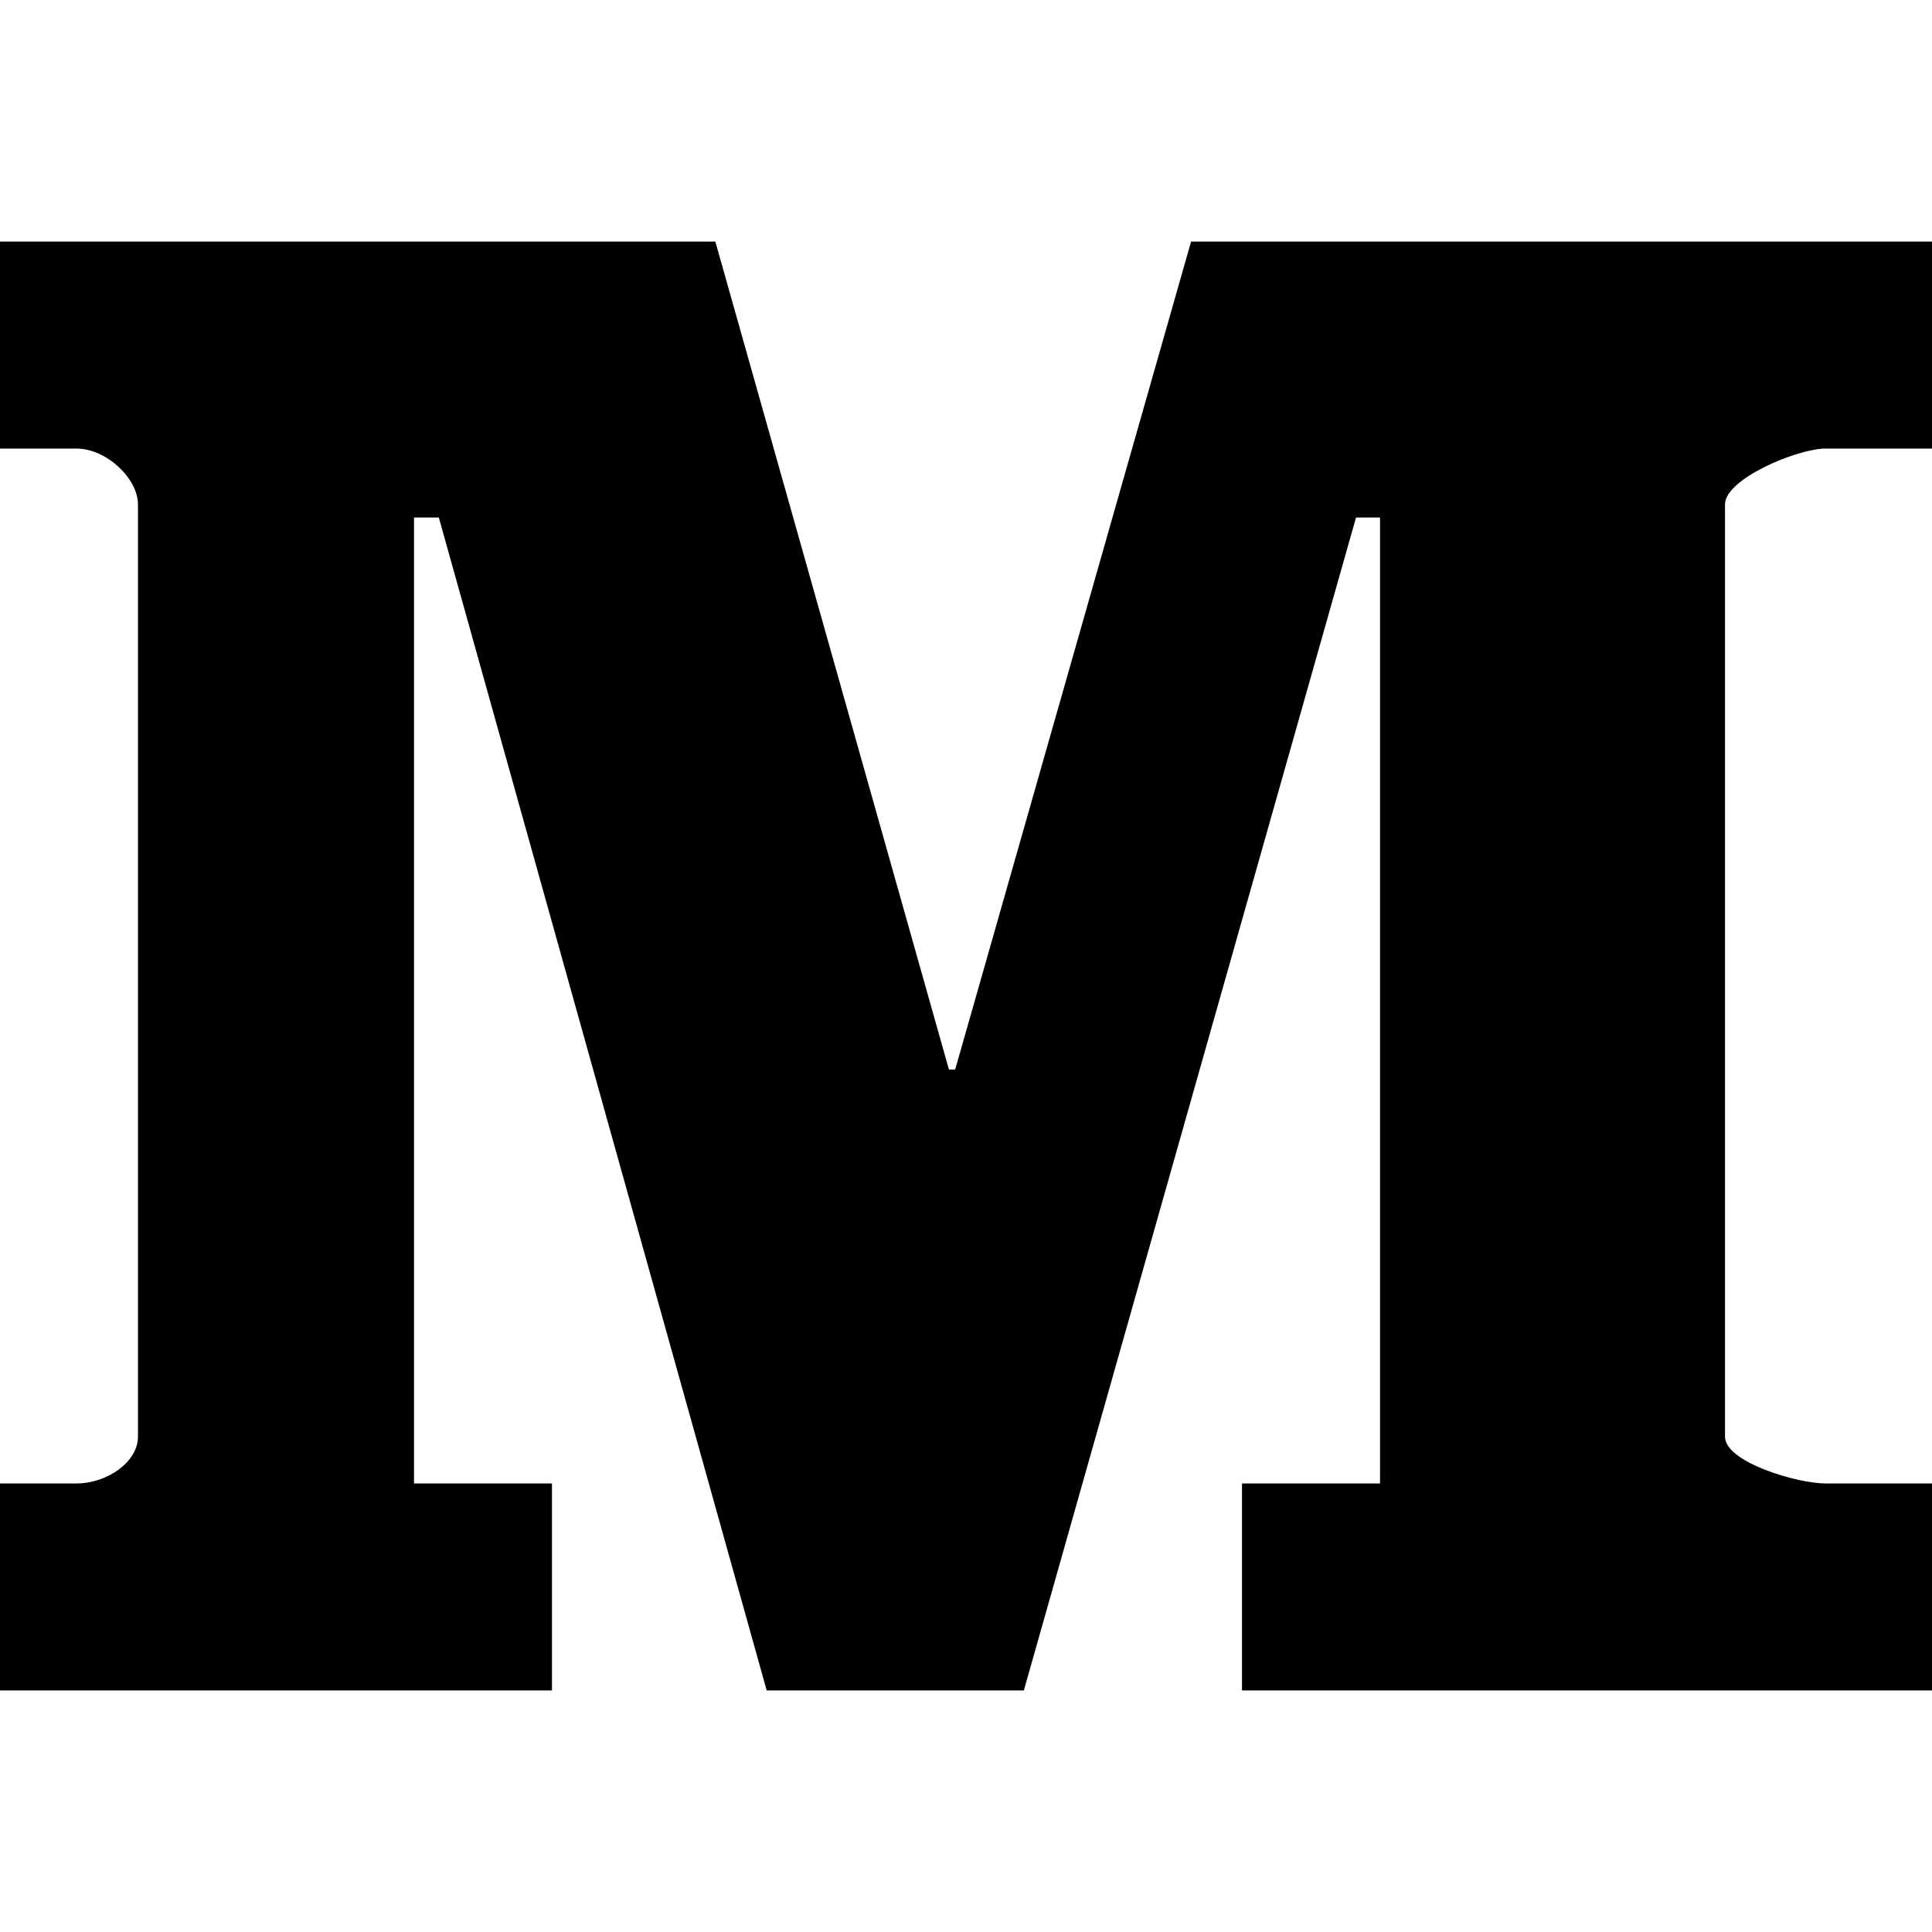
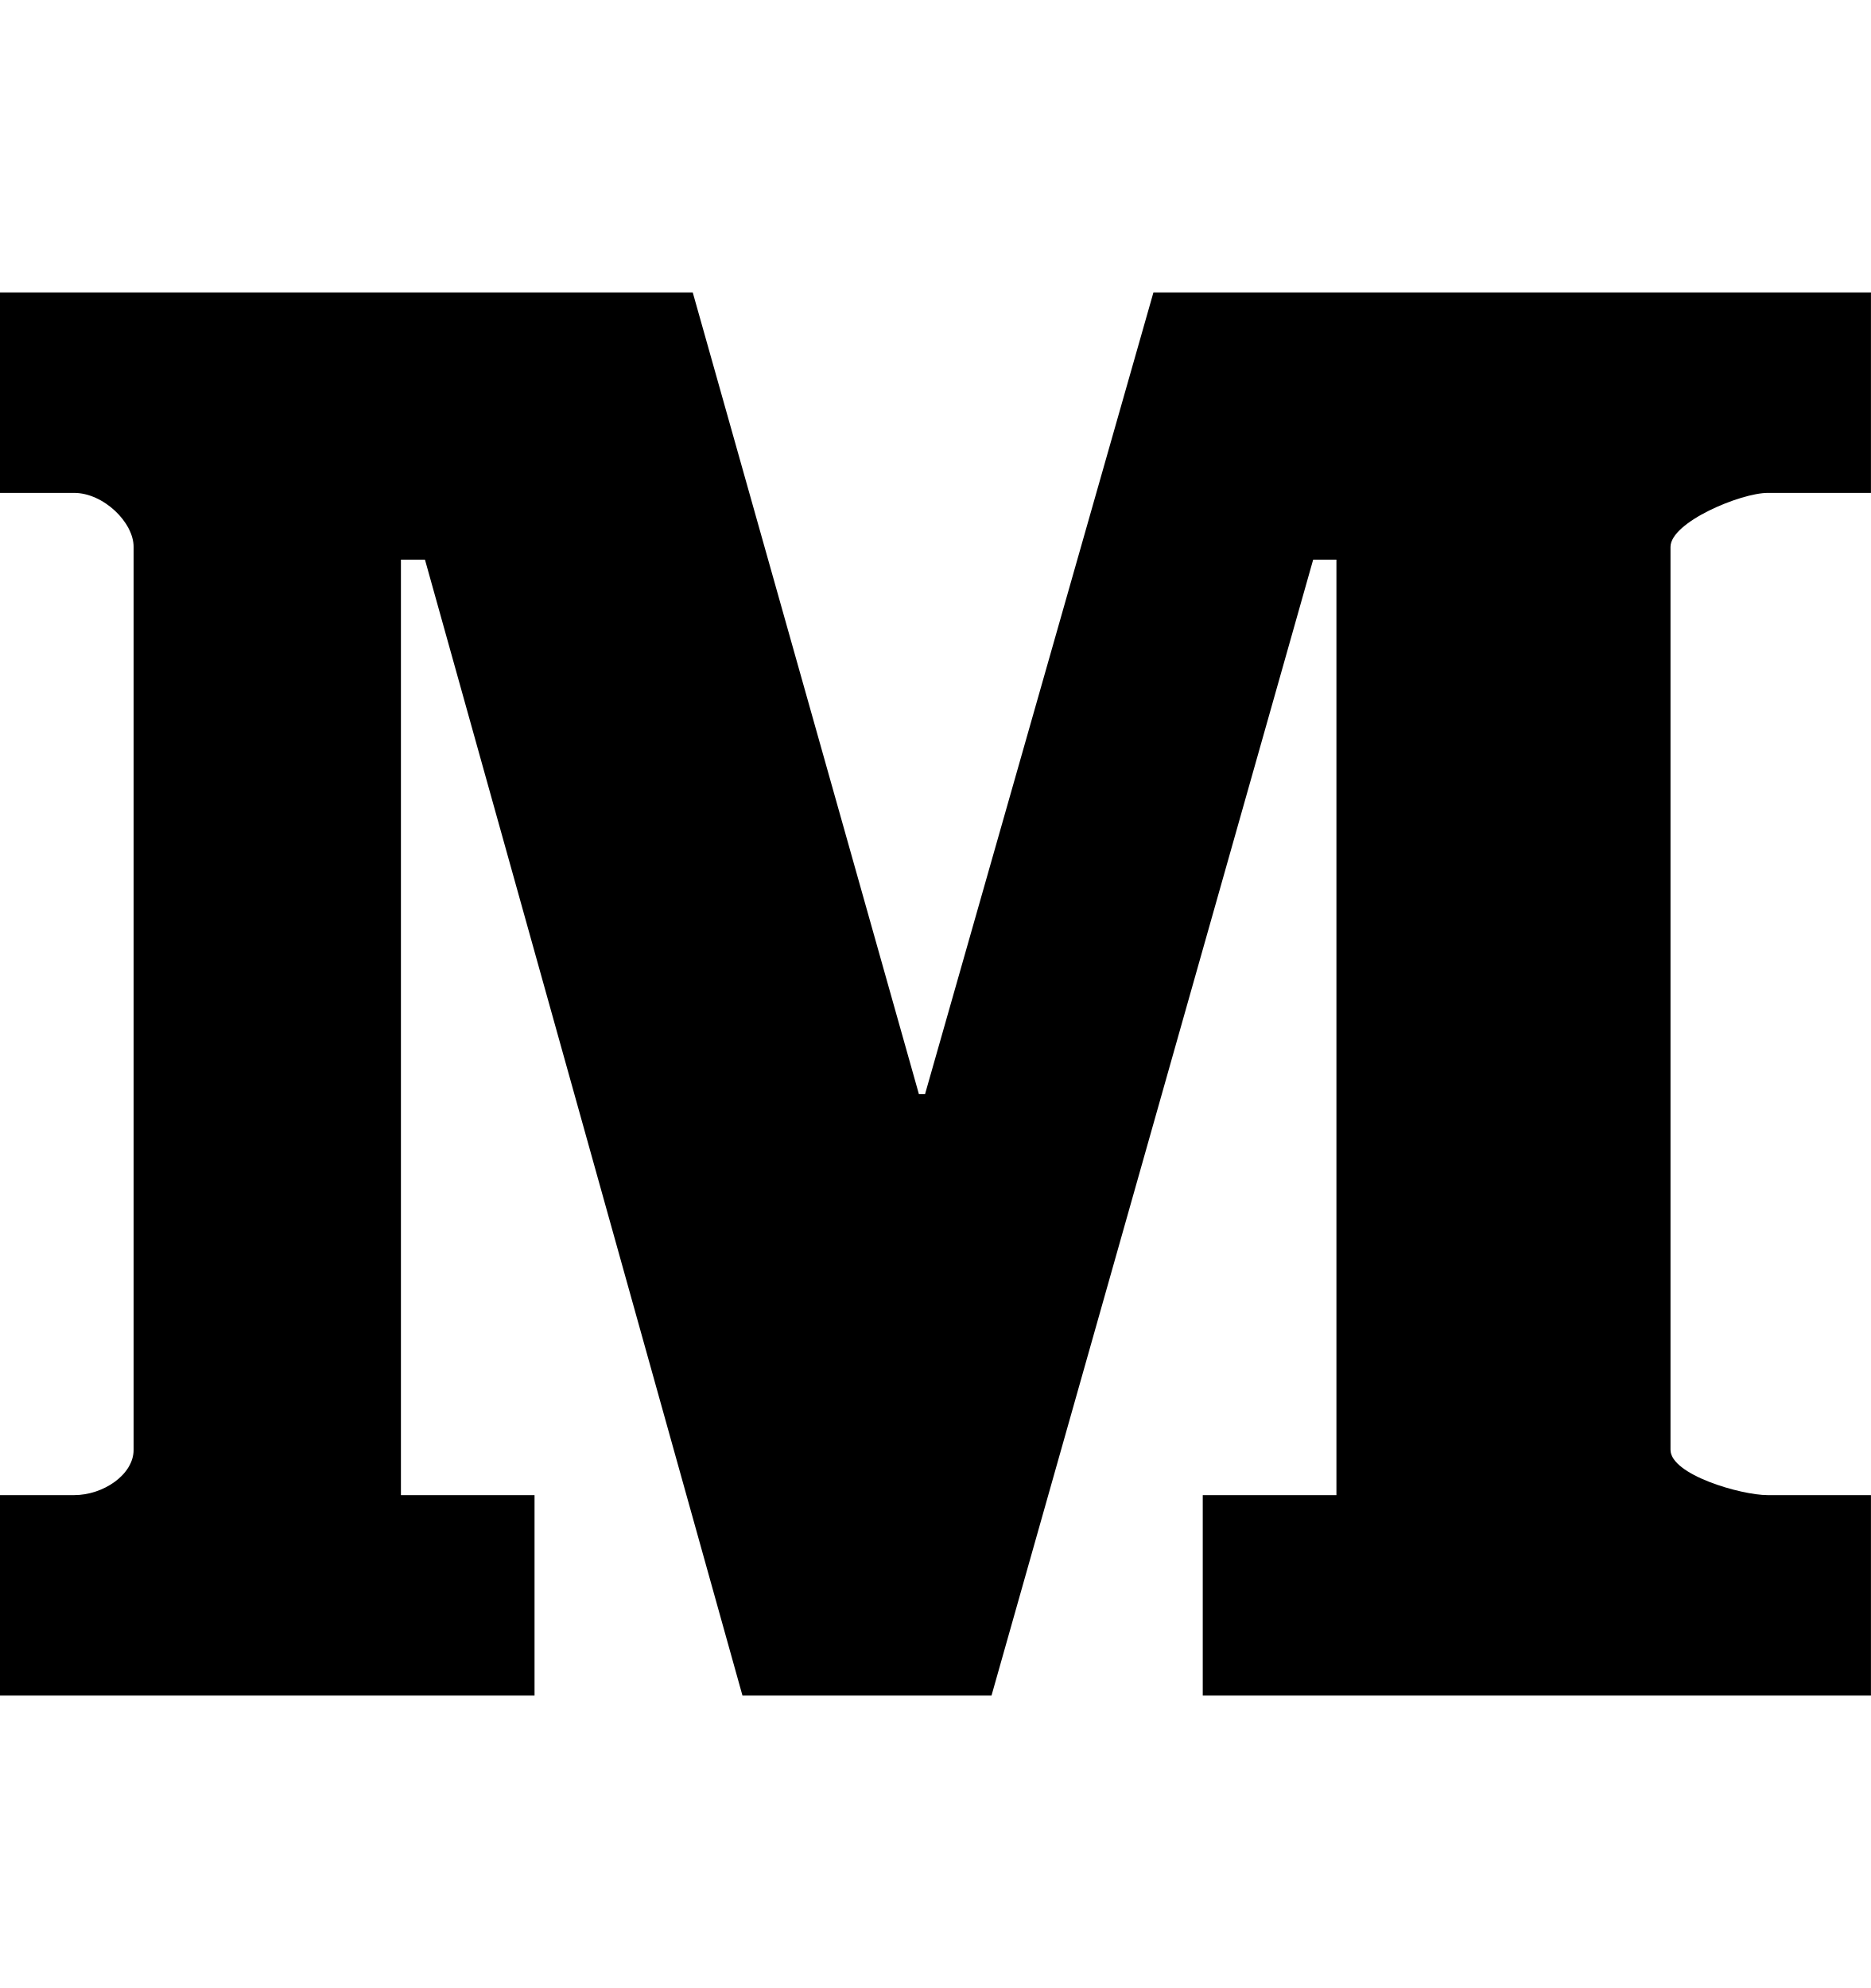
- <svg xmlns="http://www.w3.org/2000/svg" fill="#000000" height="800px" width="800px" version="1.1" id="Capa_1" viewBox="0 0 483.86 483.86" xml:space="preserve">
+ <svg xmlns="http://www.w3.org/2000/svg" fill="#000000" height="850px" width="800px" version="1.1" id="Capa_1" viewBox="0 0 483.86 483.86" xml:space="preserve">
  <g>
    <path d="M483.86,112.345h-26.699c-6.952,0-25.143,7.552-25.143,13.981v233.467c0,6.445,18.191,11.729,25.143,11.729h26.699v51.835   H311.052v-51.835h34.57V129.615h-6.016L256.42,423.356h-64.406l-82.11-293.741h-6.219v241.906h34.555v51.835H0v-51.835h19.173   c7.527,0,15.383-5.283,15.383-11.729V126.326c0-6.43-7.855-13.981-15.383-13.981H0V60.504h179.155l58.496,207.342h1.574   l59.073-207.342H483.86V112.345z" />
  </g>
</svg>
